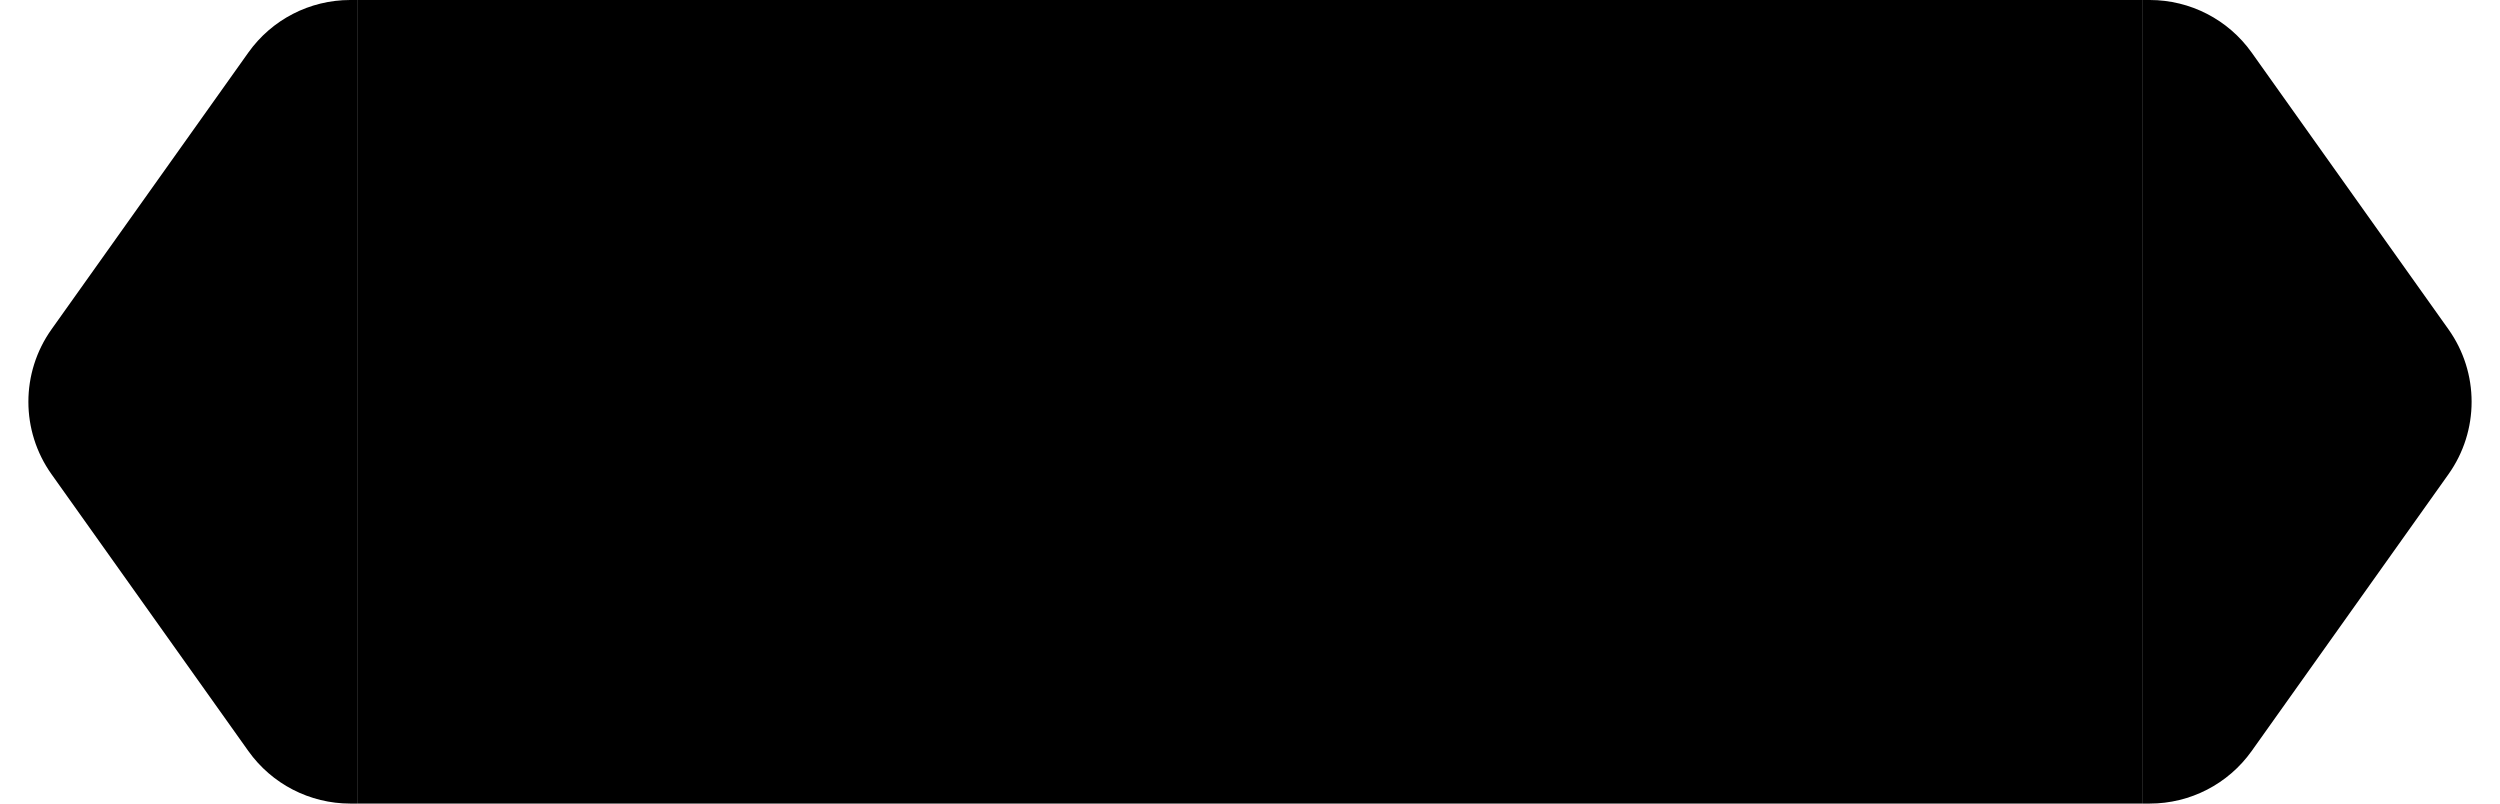
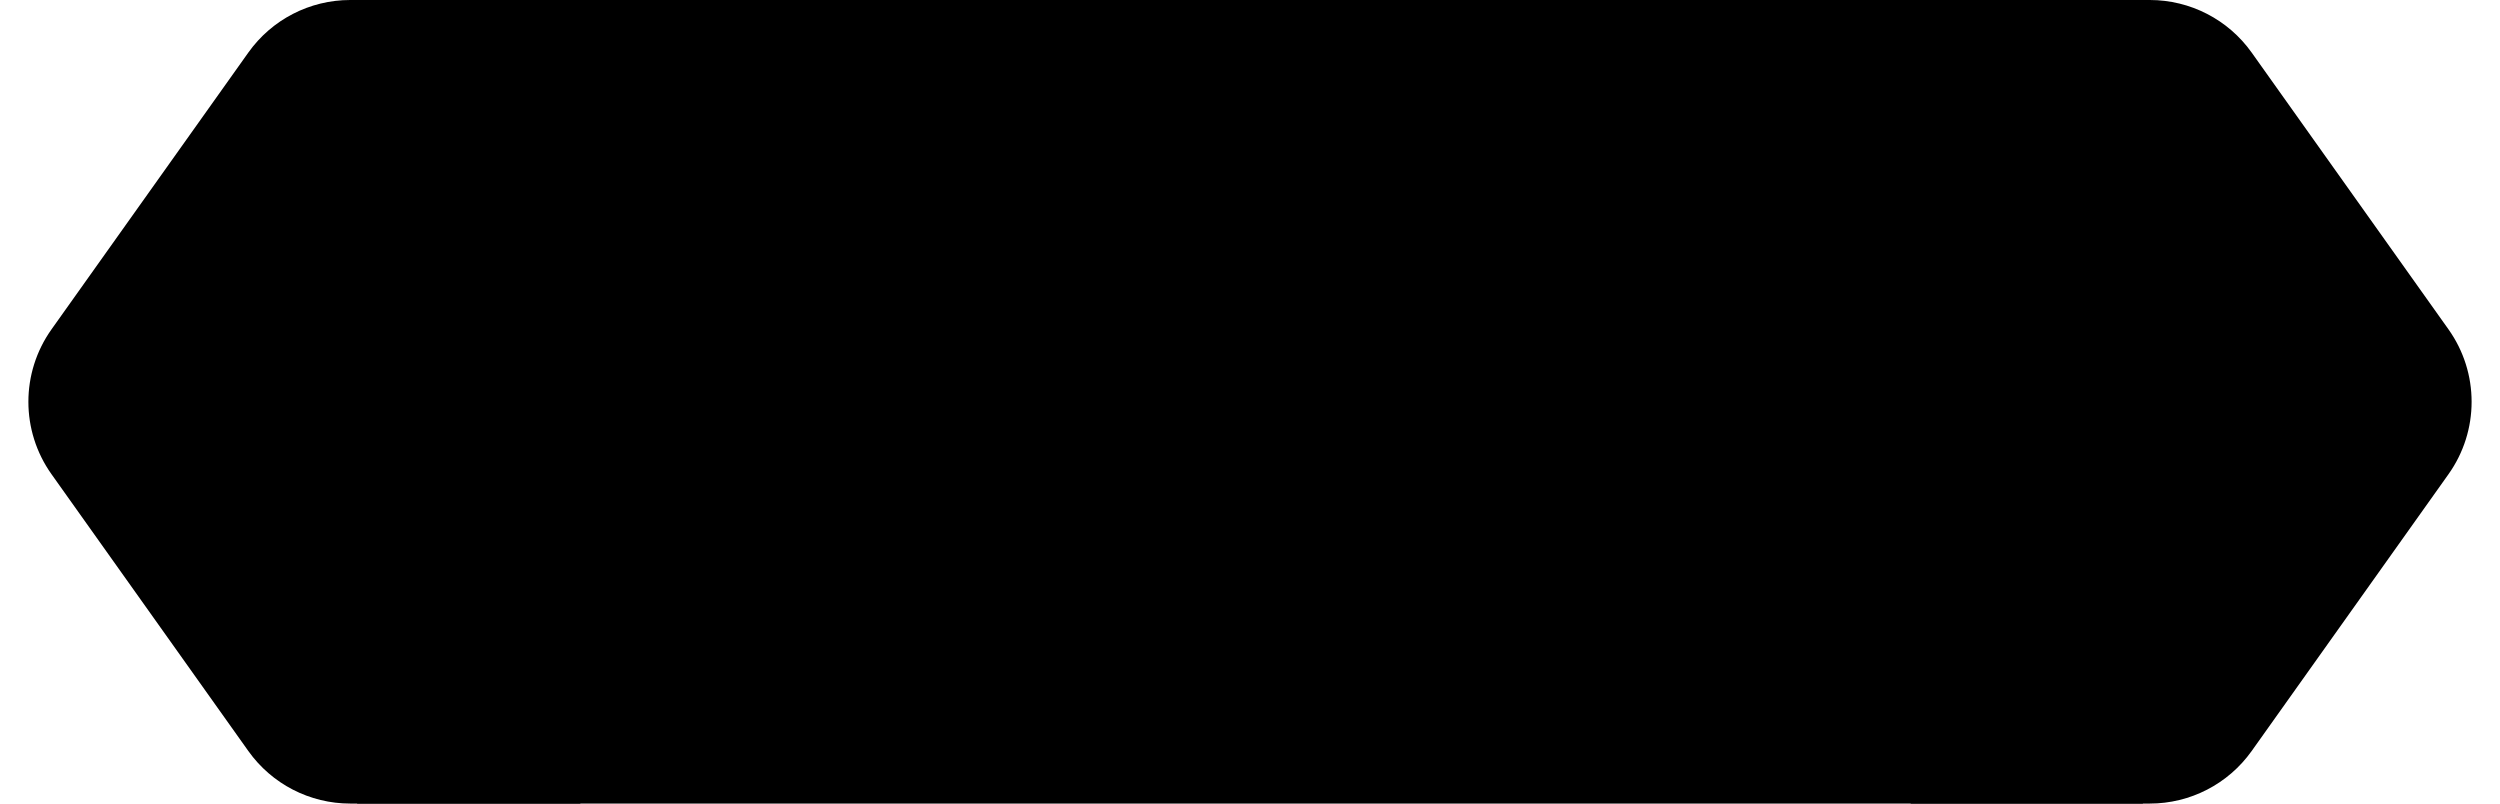
<svg xmlns="http://www.w3.org/2000/svg" width="140" height="45" viewBox="0 0 140 45" fill="none">
-   <path d="M2.885 26.557L13.907 42.057C15.22 43.903 17.346 45 19.612 45L20 45L20 0L19.612 -3.39506e-08C17.346 -2.32038e-07 15.22 1.097 13.907 2.943L2.885 18.443C1.158 20.872 1.158 24.128 2.885 26.557Z" fill="black" />
+   <path d="M2.885 26.557L13.907 42.057C15.22 43.903 17.346 45 19.612 45L32.5 45L32.5 0L19.612 -1.12673e-06C17.346 -1.32482e-06 15.22 1.097 13.907 2.943L2.885 18.443C1.158 20.872 1.158 24.128 2.885 26.557Z" fill="black" />
  <rect width="100" height="45" transform="translate(20)" fill="black" />
-   <path d="M137.115 18.443L126.093 2.943C124.78 1.097 122.654 0 120.388 0H120V45H120.388C122.654 45 124.78 43.903 126.093 42.057L137.115 26.557C138.842 24.128 138.842 20.872 137.115 18.443Z" fill="black" />
+   <path d="M137.115 18.443L126.093 2.943C124.78 1.097 122.654 0 120.388 0H107V45H120.388C122.654 45 124.78 43.903 126.093 42.057L137.115 26.557C138.842 24.128 138.842 20.872 137.115 18.443Z" fill="black" />
</svg>
